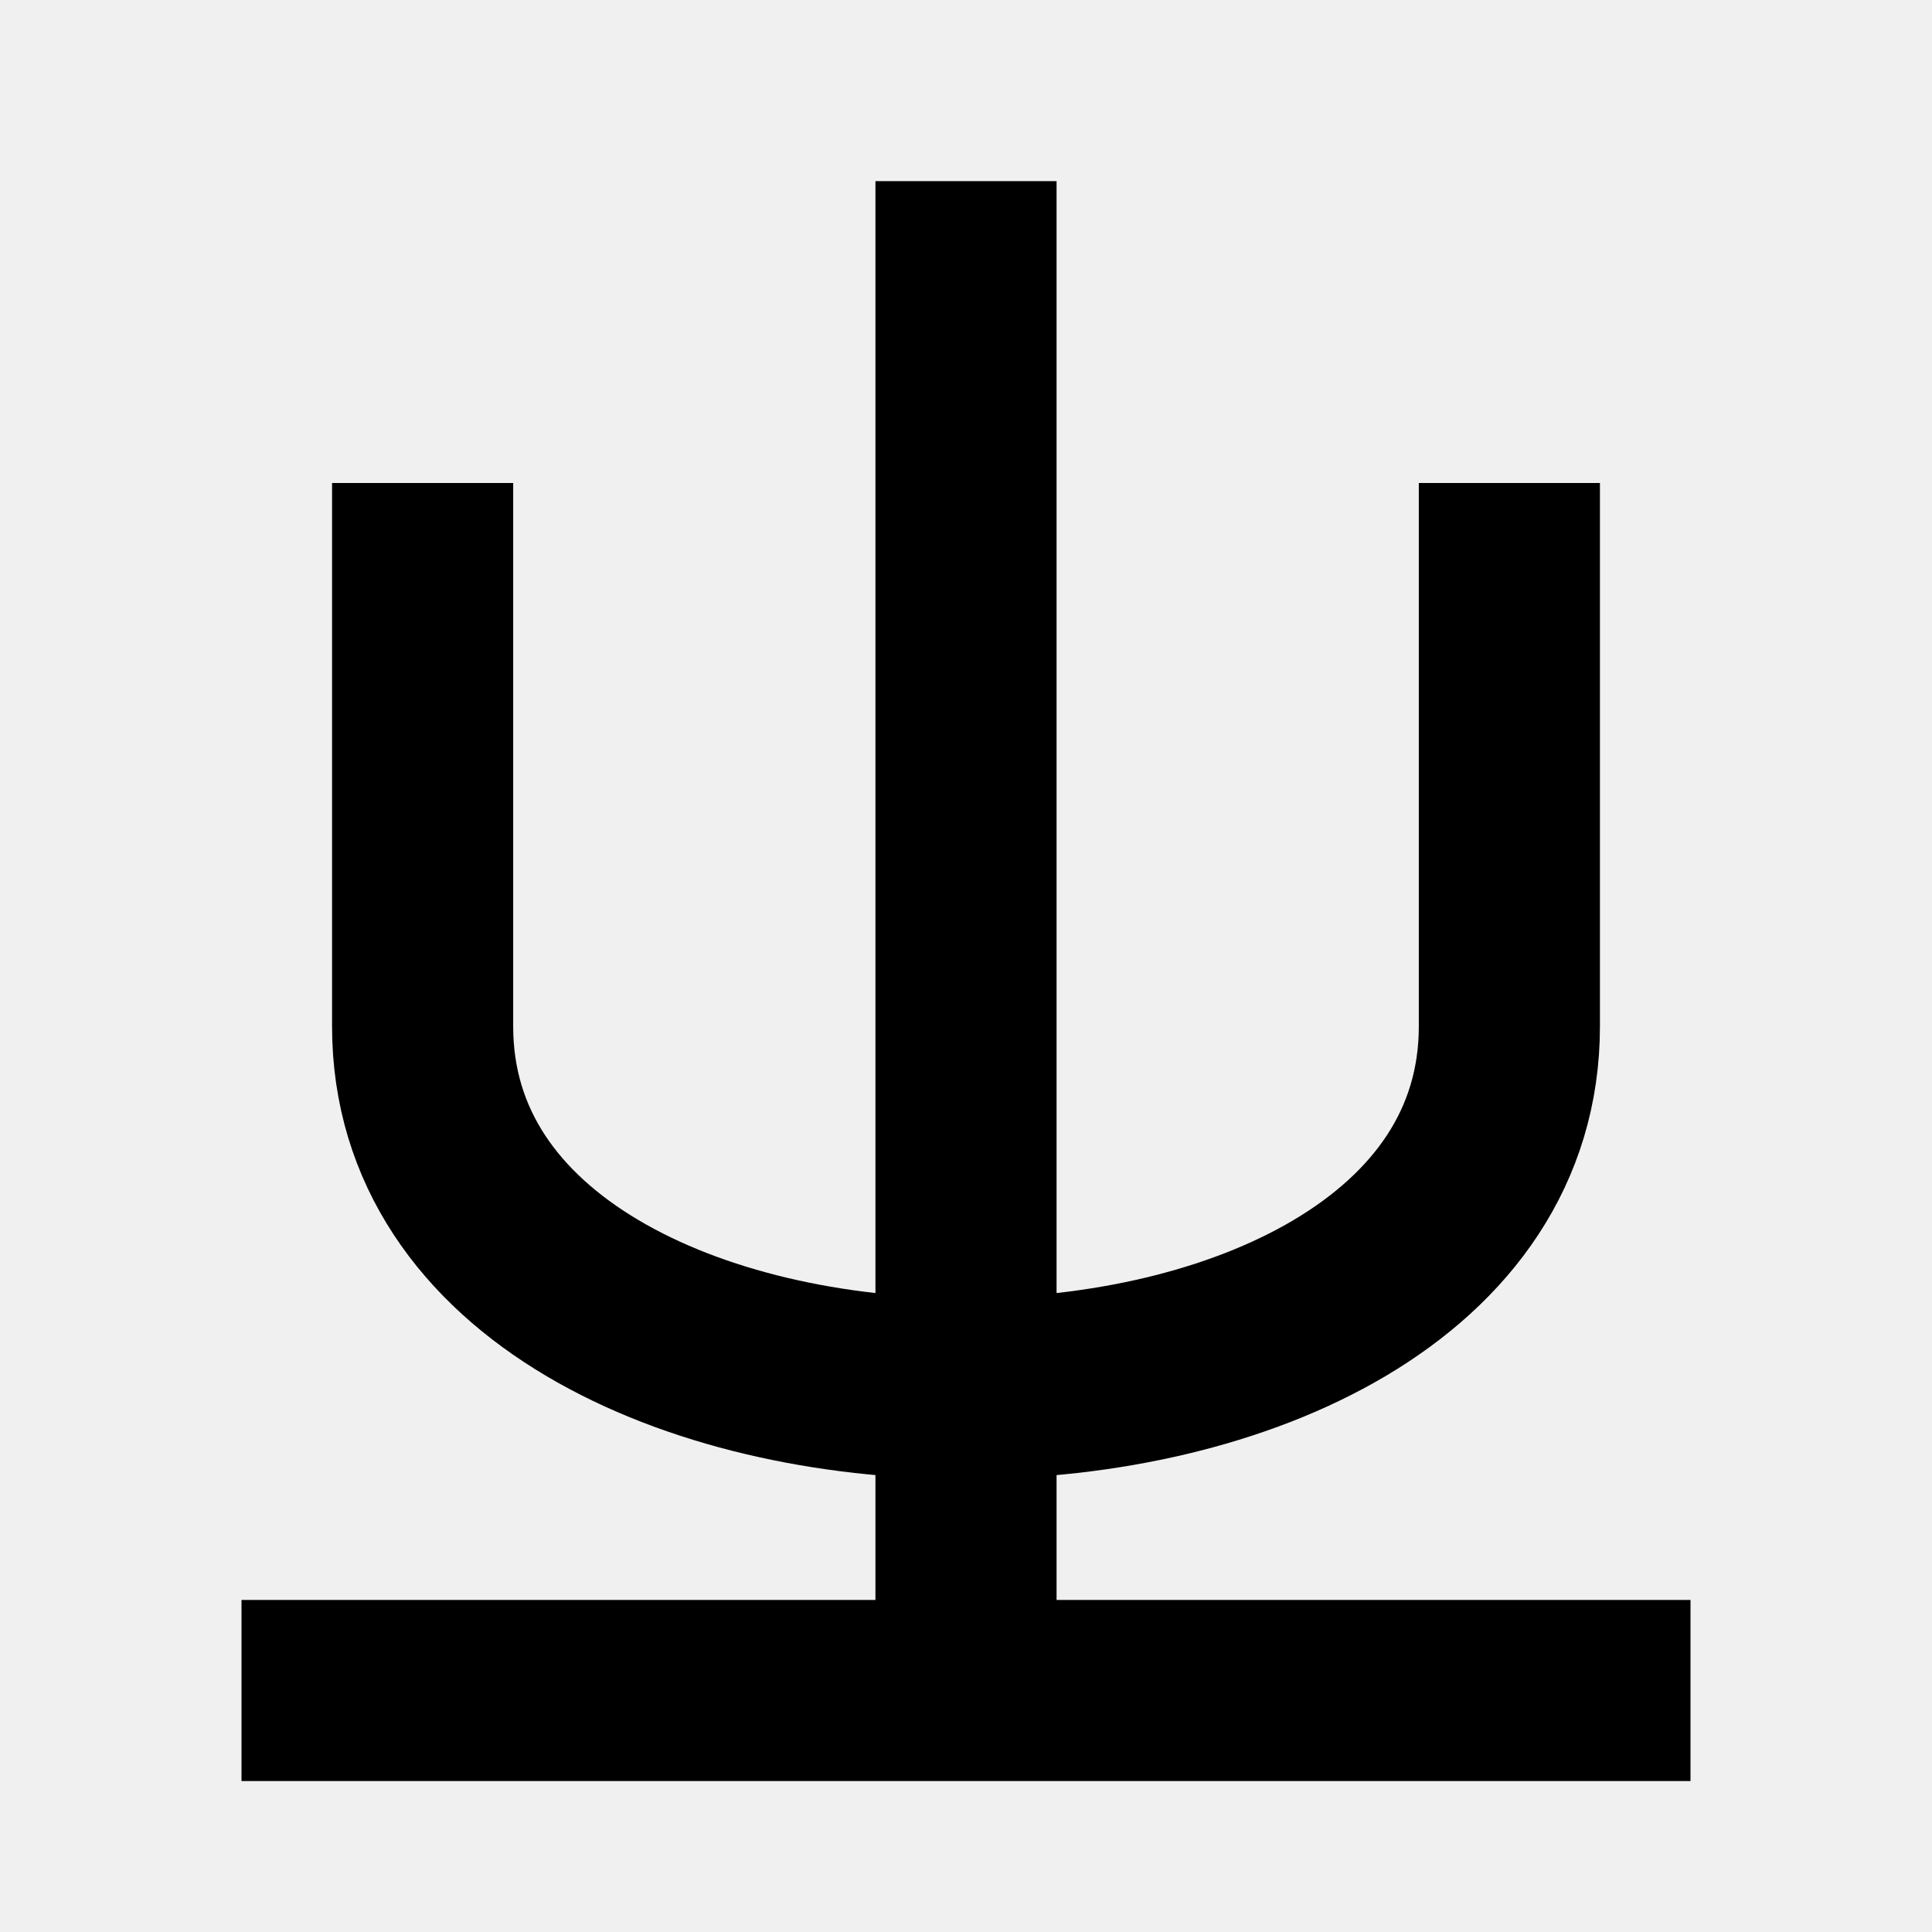
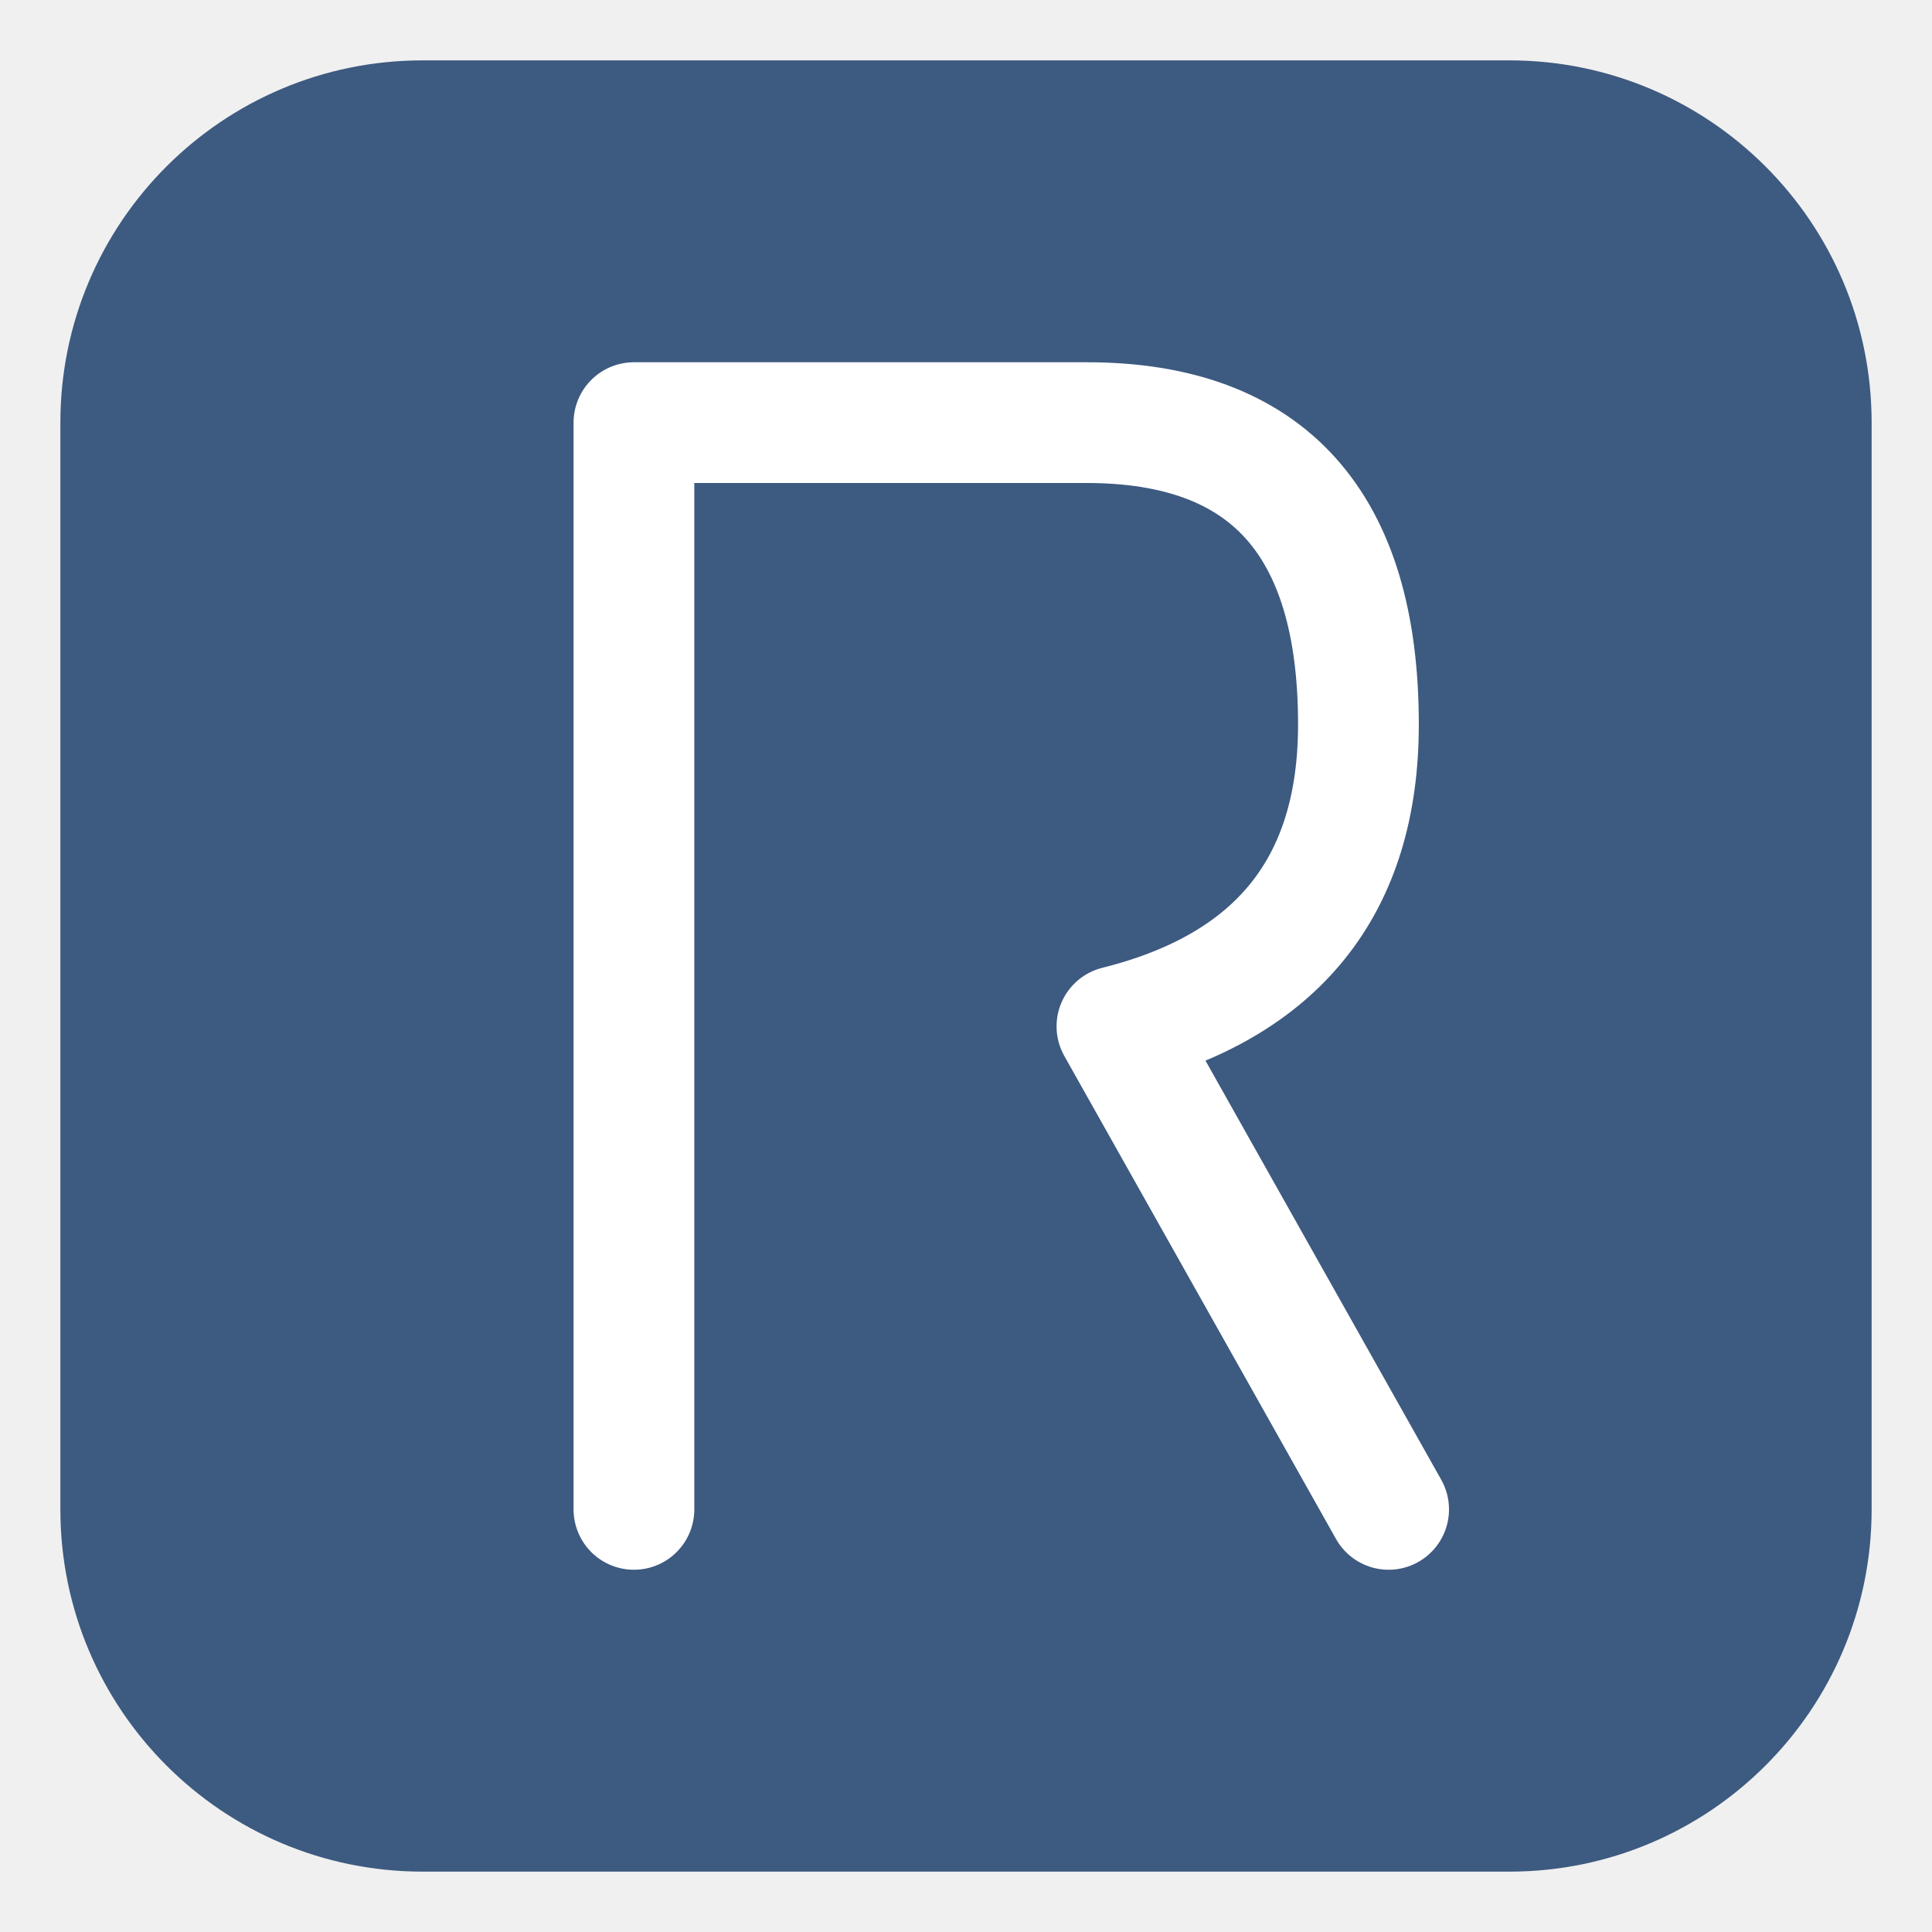
- <svg xmlns="http://www.w3.org/2000/svg" viewBox="0 0 16 16" width="64" height="64">
-   <path d="M8 1.5v12.5M2 14h12M3.5 4v4.5c0 4 9 4 9 0V4" fill="none" stroke="currentColor" stroke-width="1.5" stroke-linecap="butt" />
+ <svg xmlns="http://www.w3.org/2000/svg" width="128" height="128" viewBox="0 0 128 128">
+   <rect x="4" y="4" width="120" height="120" rx="24" fill="#3d5a80" />
+   <path d="M42 100 V28 H72 Q90 28 90 48 Q90 64 74 68 L92 100" fill="none" stroke="#ffffff" stroke-width="8" stroke-linecap="round" stroke-linejoin="round" />
</svg>
